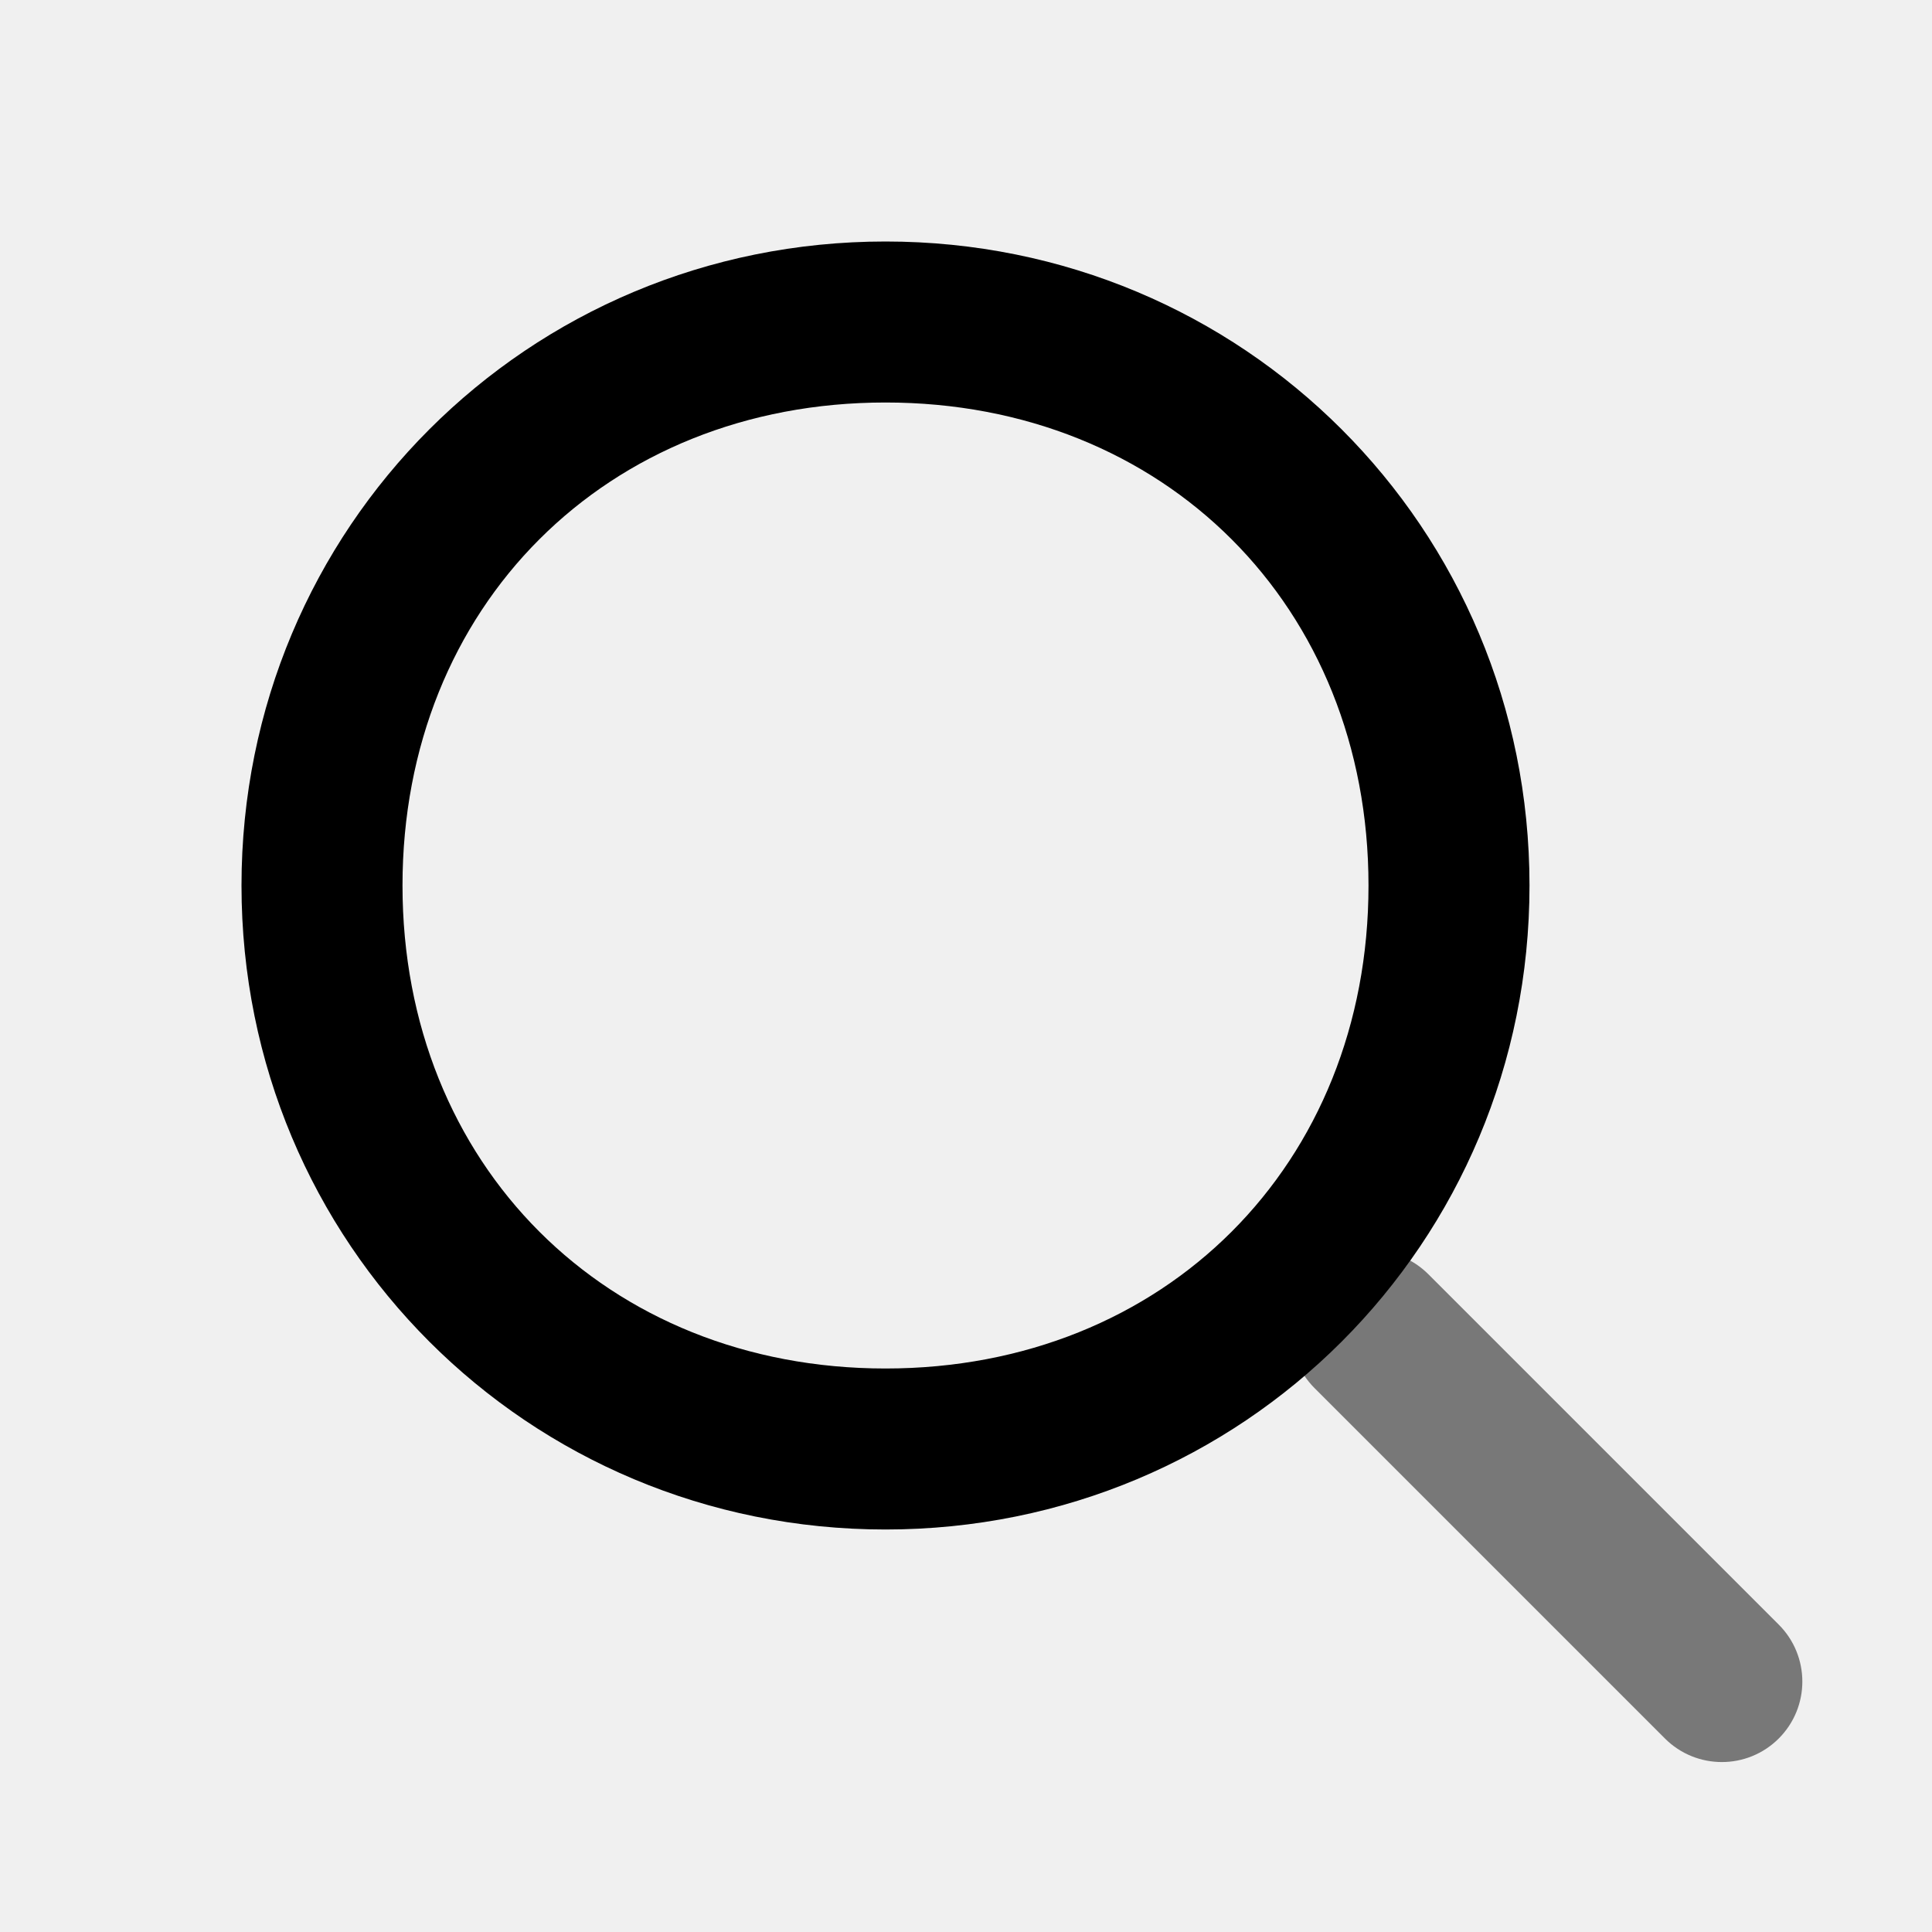
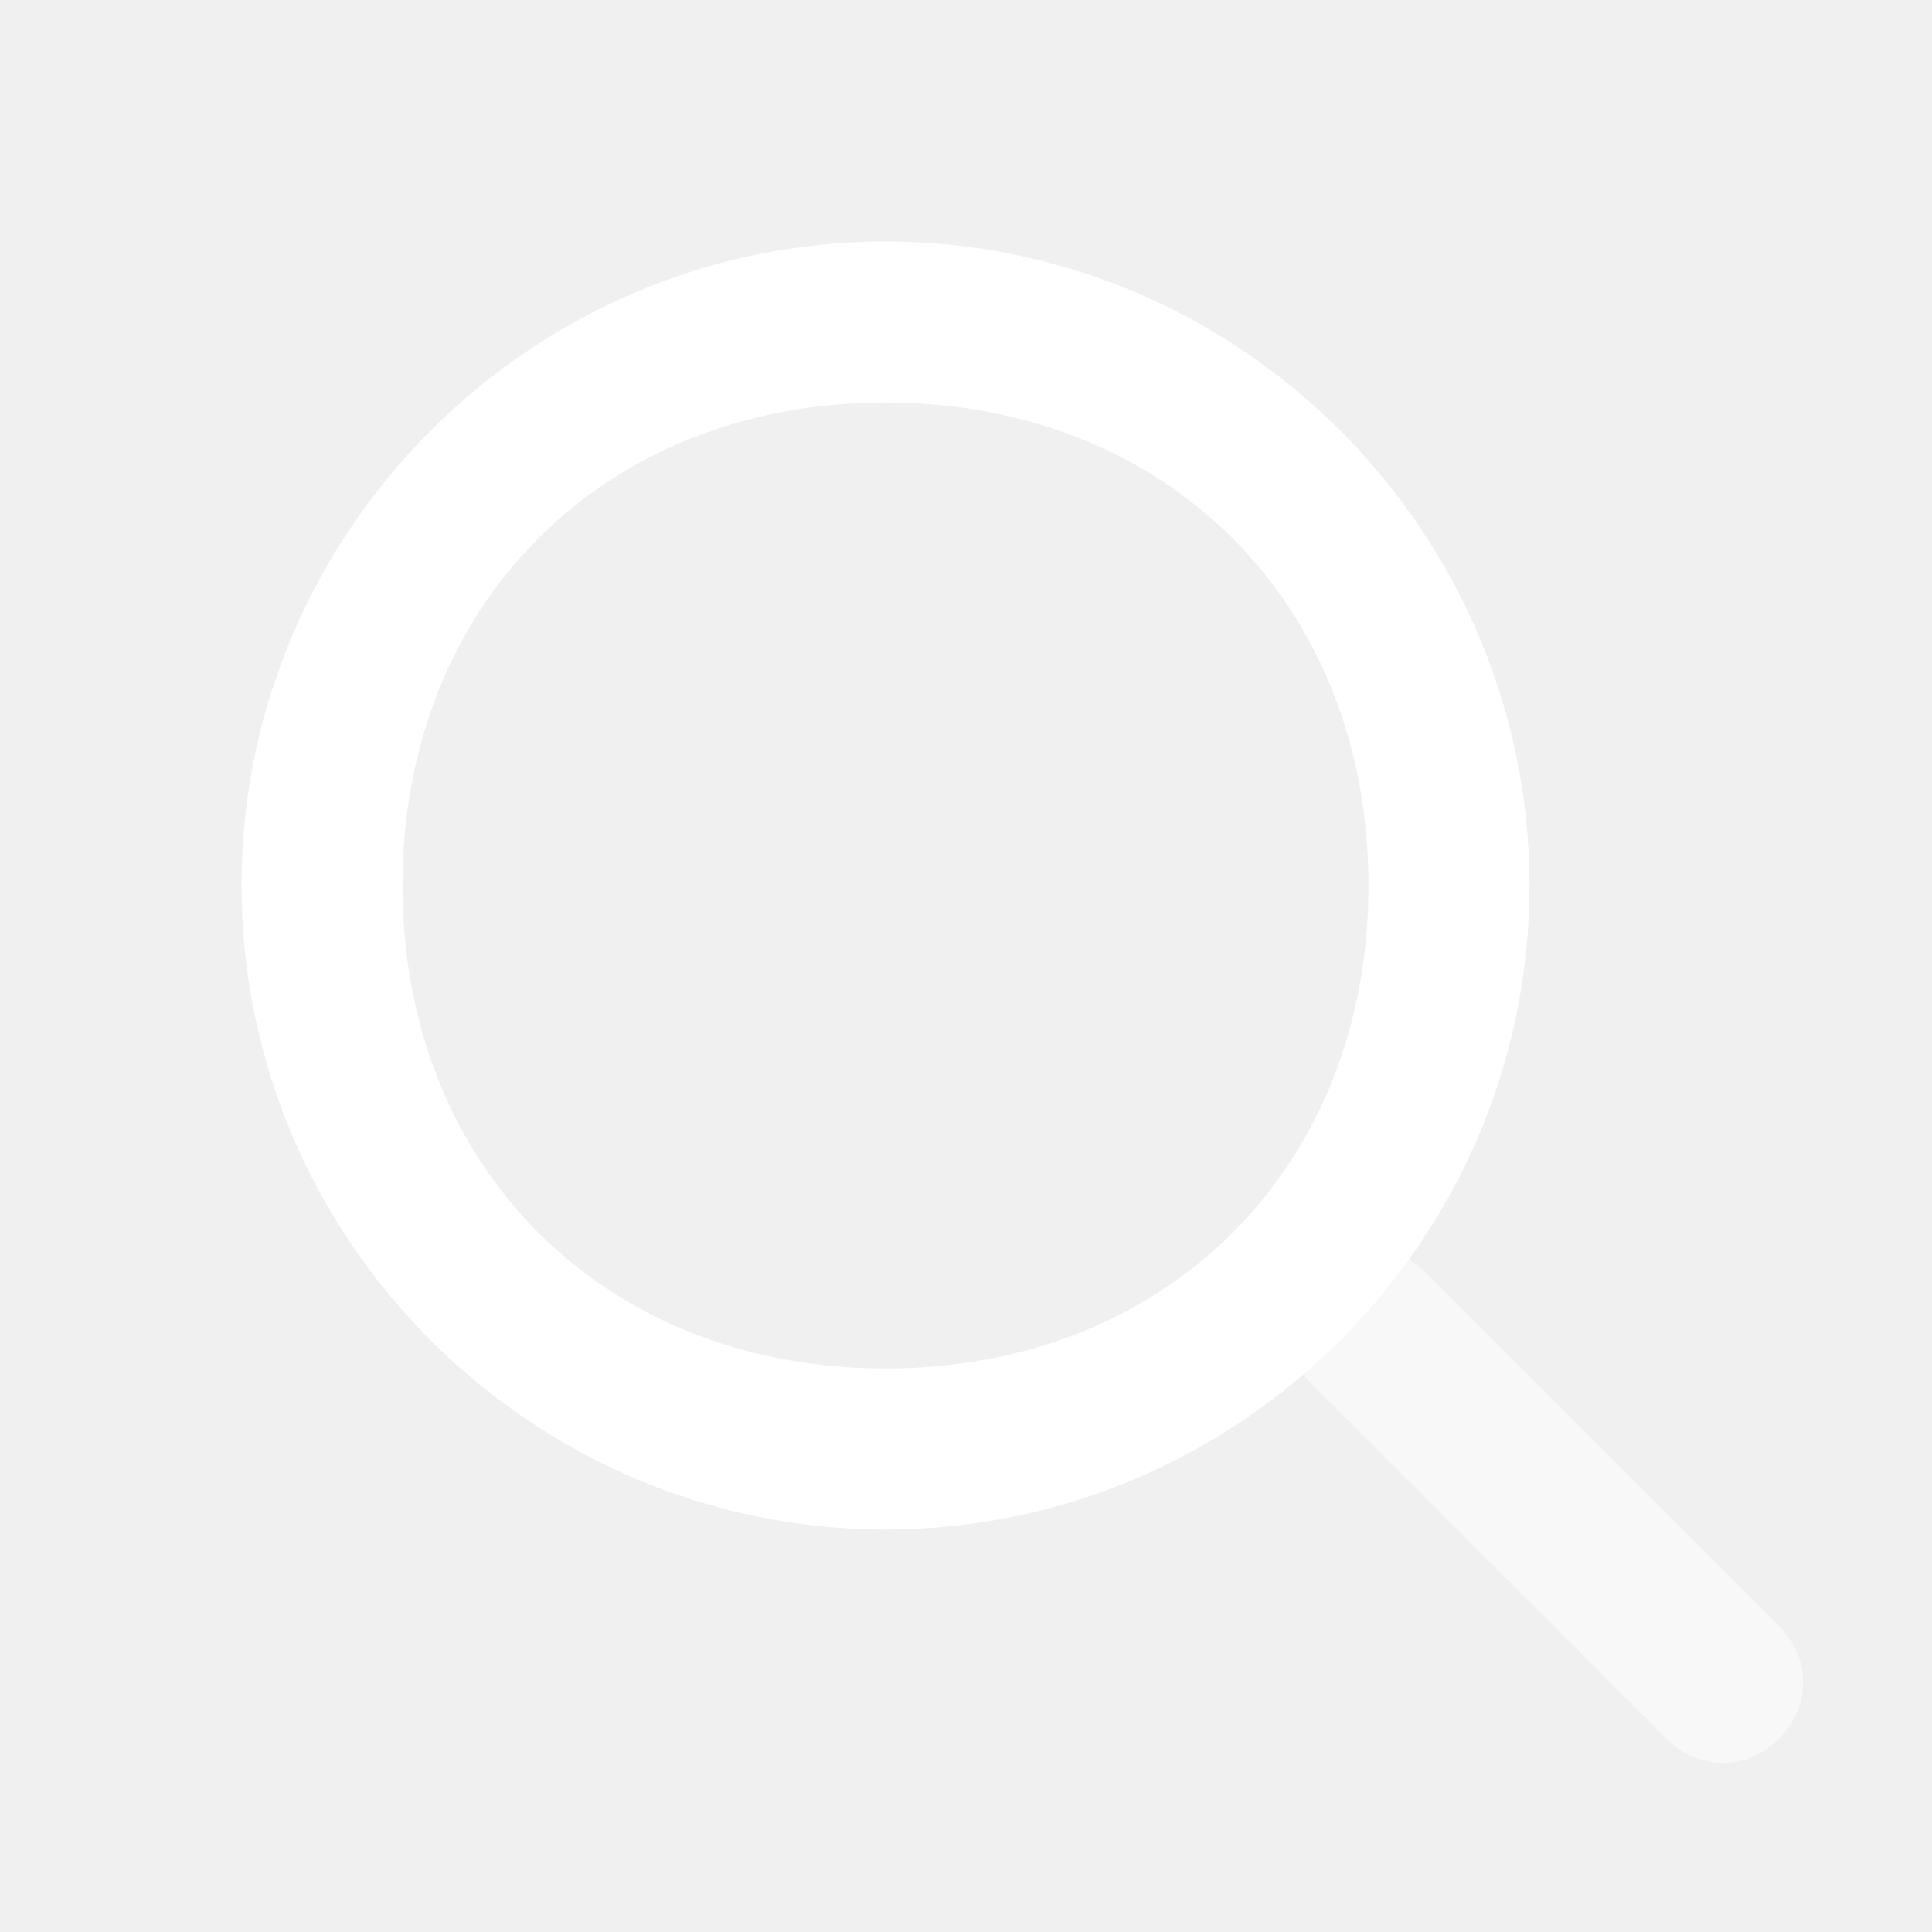
- <svg xmlns="http://www.w3.org/2000/svg" width="24" height="24" viewBox="0 0 24 24" fill="none">
-   <rect opacity="0.5" x="17.037" y="15.122" width="8.155" height="2" rx="1" transform="rotate(45 17.0365 15.1223)" fill="currentColor" />
-   <path d="M11 19C6.556 19 3 15.444 3 11C3 6.556 6.556 3 11 3C15.444 3 19 6.556 19 11C19 15.444 15.444 19 11 19ZM11 5C7.533 5 5 7.533 5 11C5 14.467 7.533 17 11 17C14.467 17 17 14.467 17 11C17 7.533 14.467 5 11 5Z" fill="currentColor" />
+ <svg xmlns="http://www.w3.org/2000/svg" id="Camada_1" version="1.1" viewBox="0 0 24 24">
+   <defs>
+     <style>
+       .st0, .st1 {
+         fill: #fff;
+       }
+ 
+       .st1 {
+         isolation: isolate;
+         opacity: .5;
+       }
+     </style>
+   </defs>
+   <path class="st1" d="M17.7,15.8l4.4,4.4c.4.4.4,1,0,1.4h0c-.4.4-1,.4-1.4,0l-4.4-4.4c-.4-.4-.4-1,0-1.4h0c.4-.4,1-.4,1.4,0Z" />
+   <path class="st0" d="M11,19c-4.4,0-8-3.6-8-8S6.6,3,11,3s8,3.6,8,8-3.6,8-8,8ZM11,5c-3.5,0-6,2.5-6,6s2.5,6,6,6,6-2.5,6-6-2.5-6-6-6Z" />
</svg>
